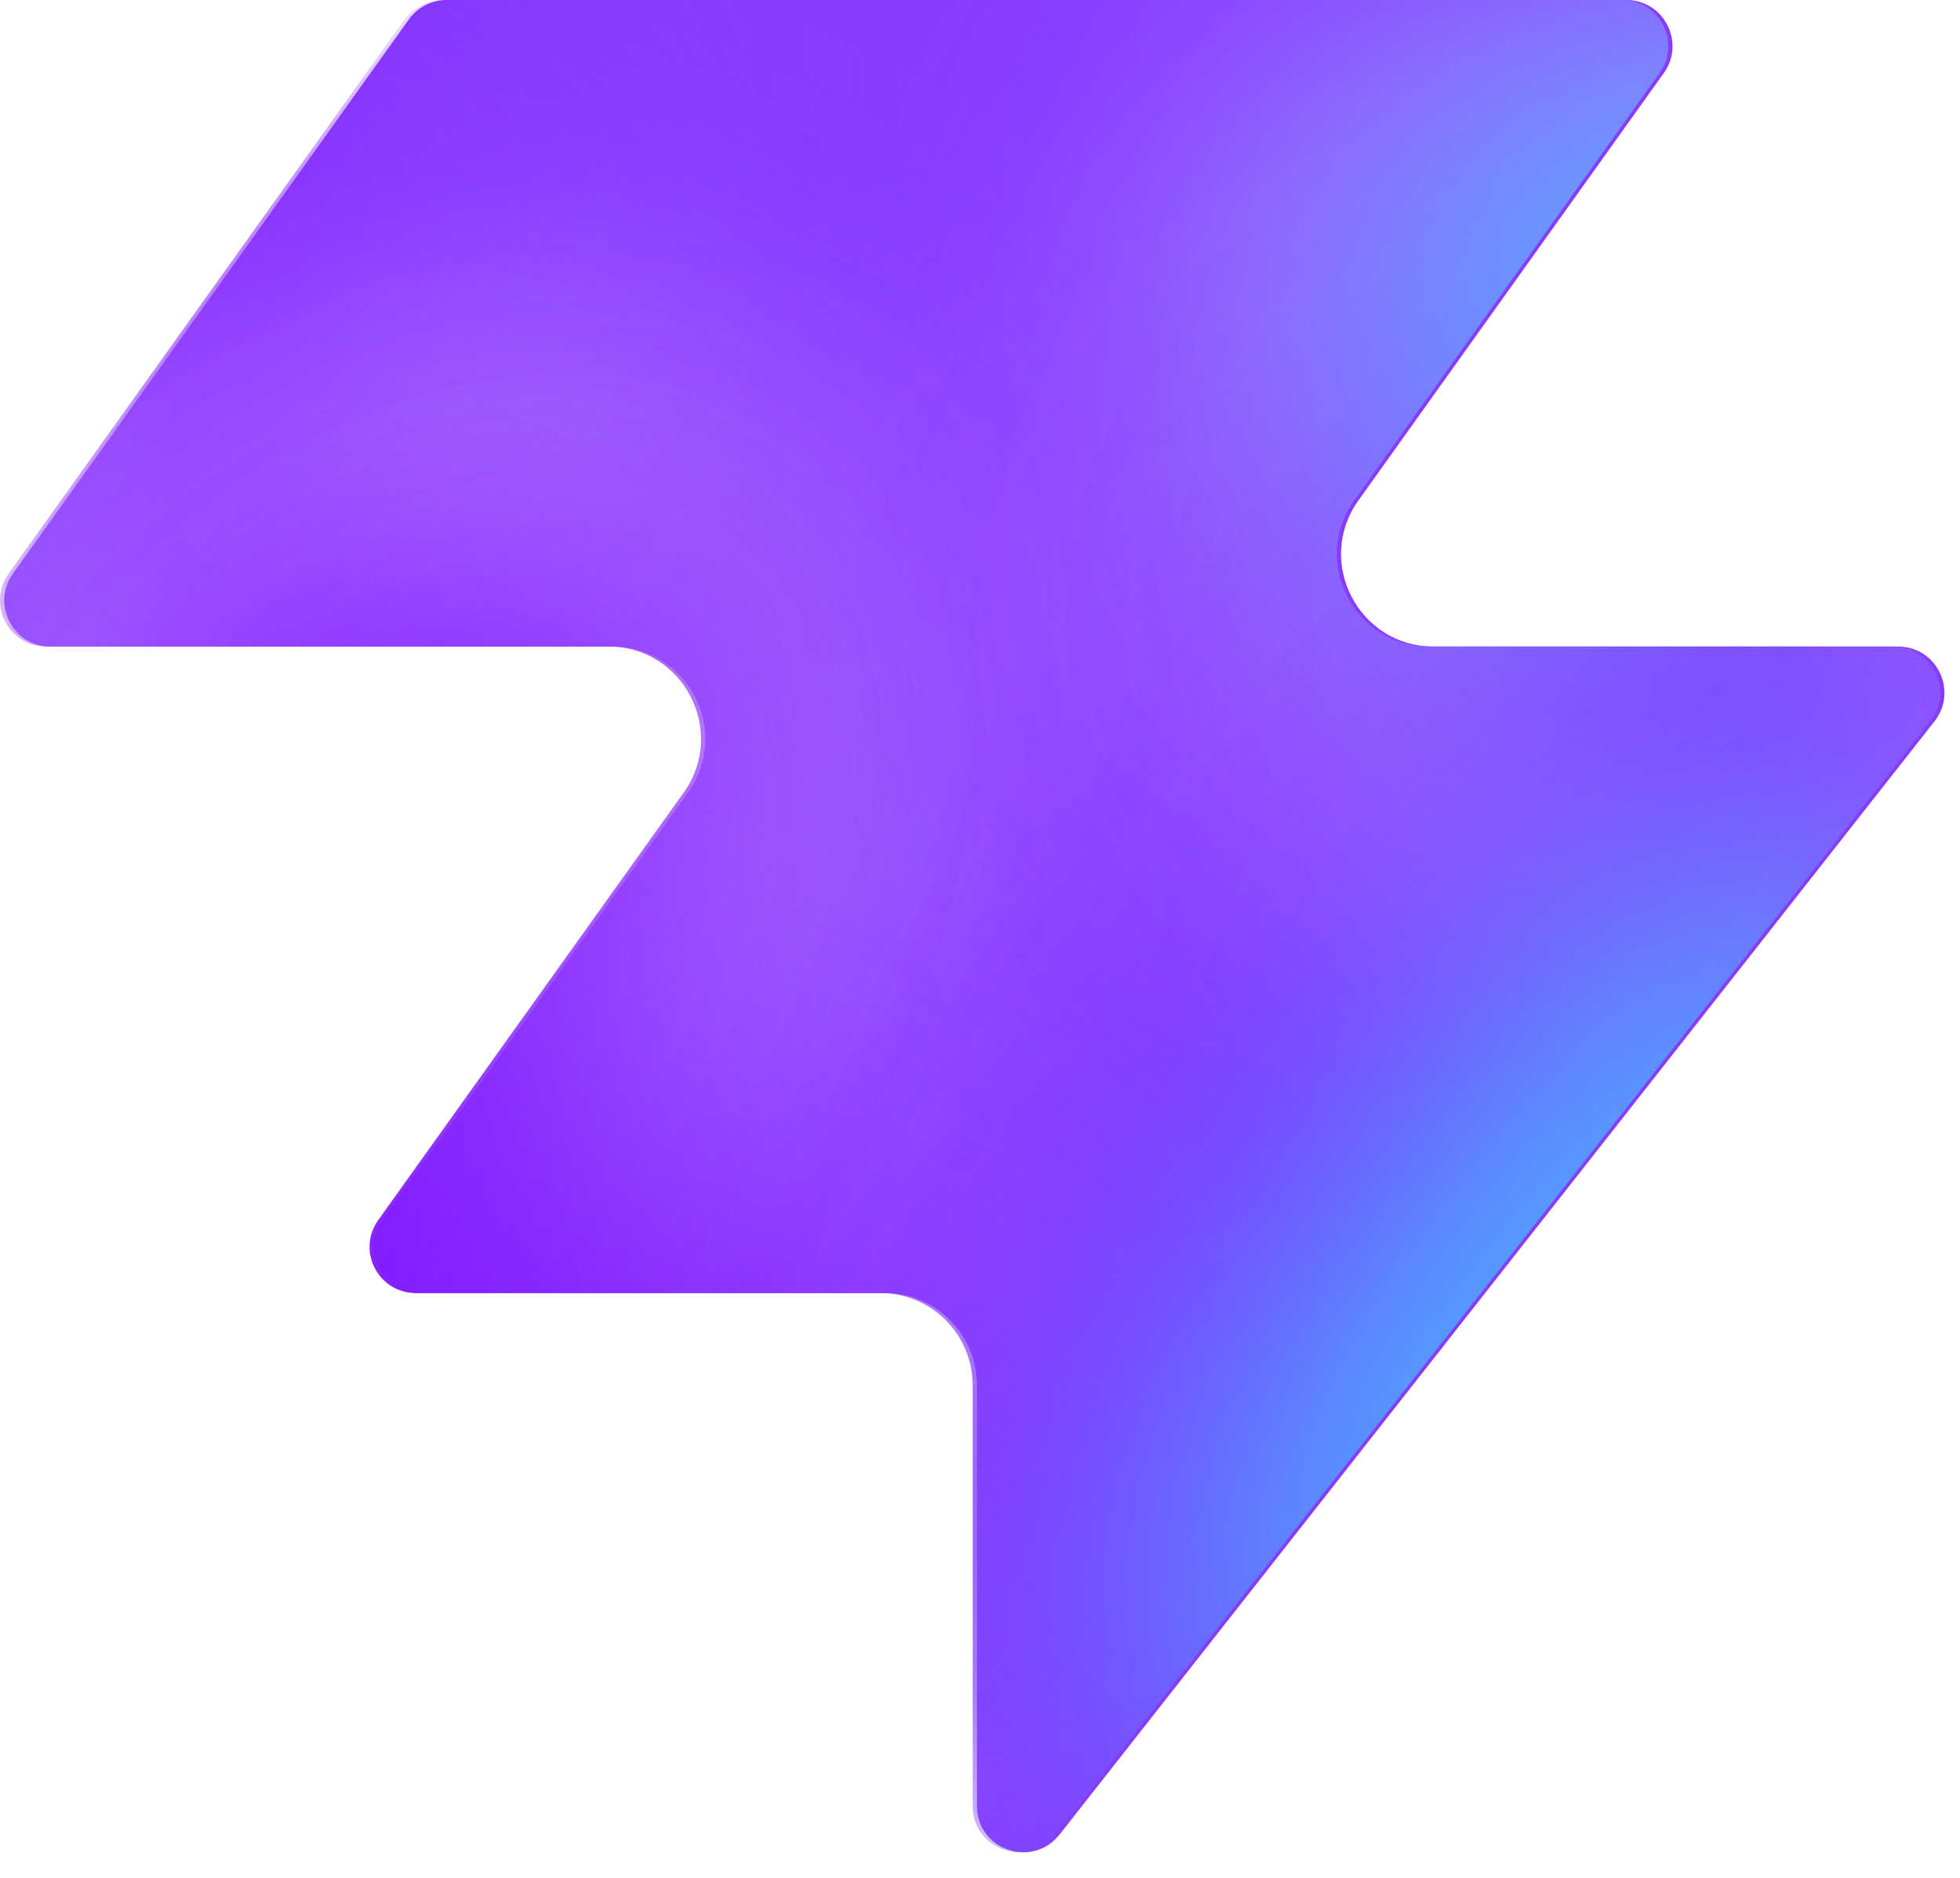
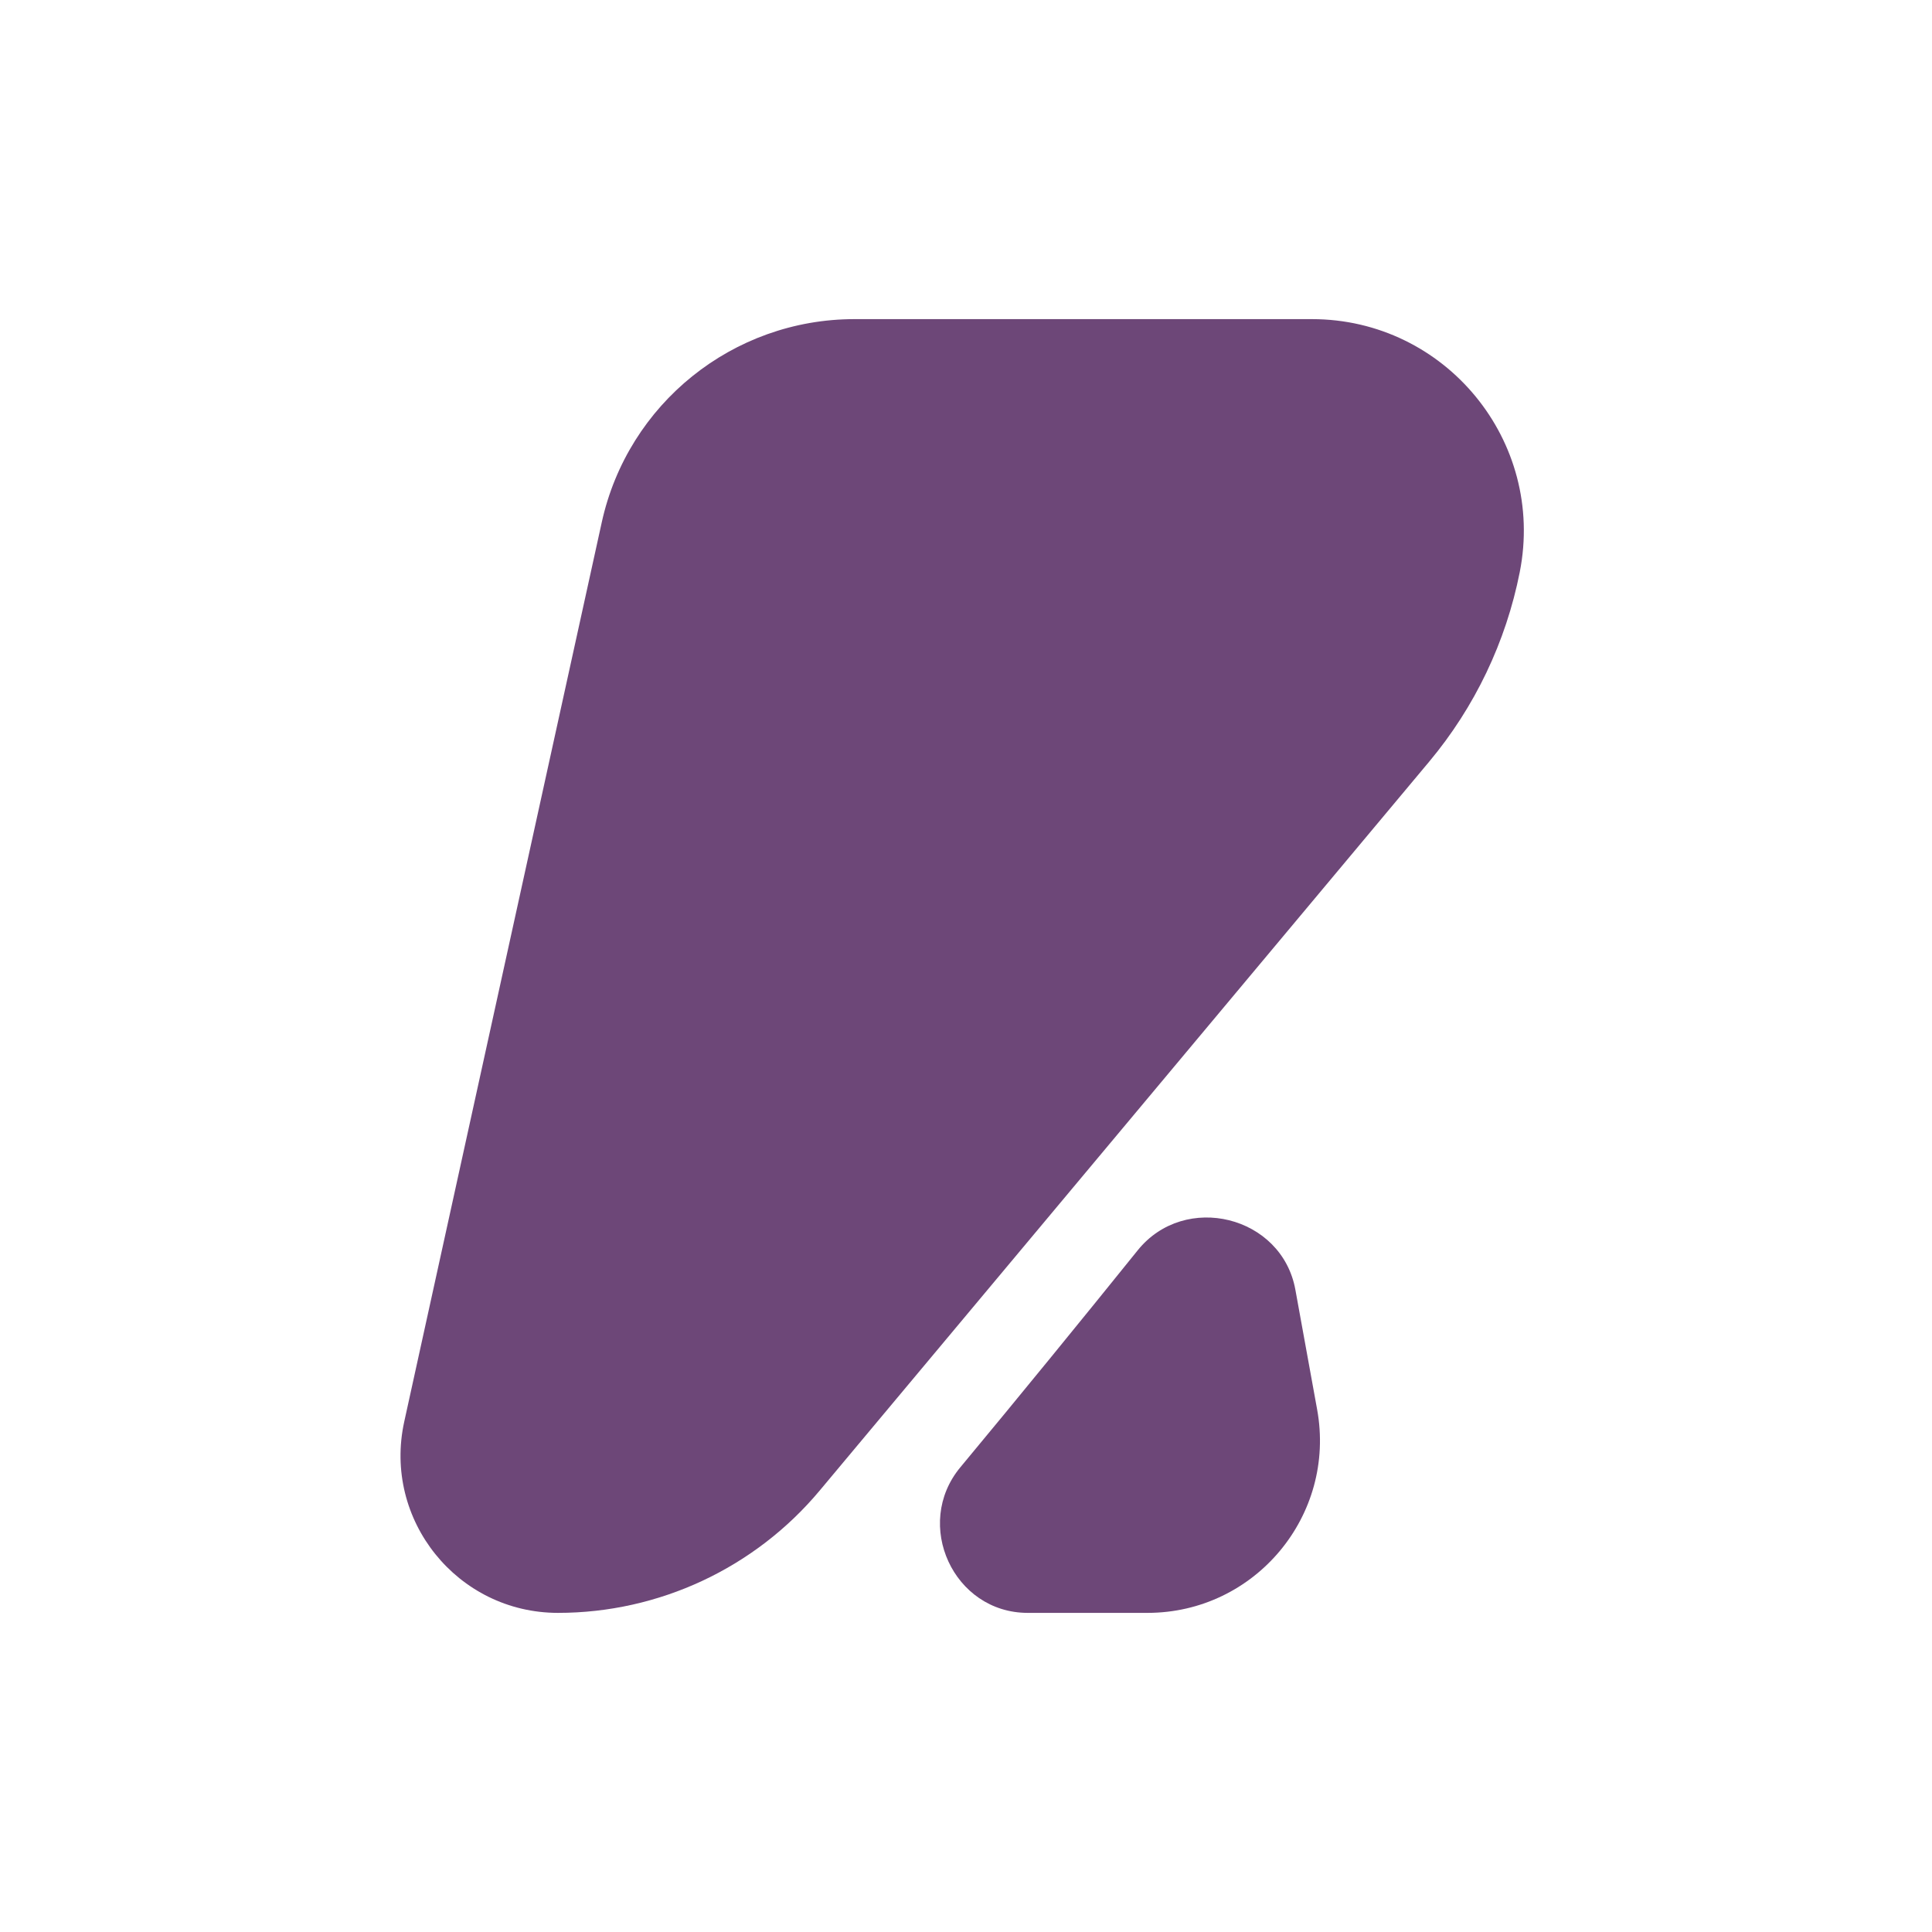
- <svg xmlns="http://www.w3.org/2000/svg" width="48" height="46" fill="none" viewBox="0 0 48 46">
-   <path fill="#863bff" d="M25.946 44.938c-.664.845-2.021.375-2.021-.698V33.937a2.26 2.26 0 0 0-2.262-2.262H10.287c-.92 0-1.456-1.04-.92-1.788l7.48-10.471c1.07-1.497 0-3.578-1.842-3.578H1.237c-.92 0-1.456-1.04-.92-1.788L10.013.474c.214-.297.556-.474.92-.474h28.894c.92 0 1.456 1.04.92 1.788l-7.48 10.471c-1.07 1.498 0 3.579 1.842 3.579h11.377c.943 0 1.473 1.088.89 1.83L25.947 44.94z" style="fill:#863bff;fill:color(display-p3 .525 .23 1);fill-opacity:1" />
-   <mask id="a" width="48" height="46" x="0" y="0" maskUnits="userSpaceOnUse" style="mask-type:alpha">
-     <path fill="#000" d="M25.842 44.938c-.664.844-2.021.375-2.021-.698V33.937a2.26 2.26 0 0 0-2.262-2.262H10.183c-.92 0-1.456-1.04-.92-1.788l7.48-10.471c1.07-1.498 0-3.579-1.842-3.579H1.133c-.92 0-1.456-1.04-.92-1.787L9.91.473c.214-.297.556-.474.92-.474h28.894c.92 0 1.456 1.04.92 1.788l-7.48 10.471c-1.07 1.498 0 3.578 1.842 3.578h11.377c.943 0 1.473 1.088.89 1.832L25.843 44.94z" style="fill:#000;fill-opacity:1" />
-   </mask>
-   <g mask="url(#a)">
-     <g filter="url(#b)">
-       <ellipse cx="5.508" cy="14.704" fill="#ede6ff" rx="5.508" ry="14.704" style="fill:#ede6ff;fill:color(display-p3 .927 .903 1);fill-opacity:1" transform="matrix(.00324 1 1 -.00324 -4.47 31.516)" />
-     </g>
-     <g filter="url(#c)">
-       <ellipse cx="10.399" cy="29.851" fill="#ede6ff" rx="10.399" ry="29.851" style="fill:#ede6ff;fill:color(display-p3 .927 .903 1);fill-opacity:1" transform="matrix(.00324 1 1 -.00324 -39.328 7.883)" />
-     </g>
-     <g filter="url(#d)">
-       <ellipse cx="5.508" cy="30.487" fill="#7e14ff" rx="5.508" ry="30.487" style="fill:#7e14ff;fill:color(display-p3 .492 .077 1);fill-opacity:1" transform="rotate(89.814 -25.913 -14.639)scale(1 -1)" />
-     </g>
-     <g filter="url(#e)">
-       <ellipse cx="5.508" cy="30.599" fill="#7e14ff" rx="5.508" ry="30.599" style="fill:#7e14ff;fill:color(display-p3 .492 .077 1);fill-opacity:1" transform="rotate(89.814 -32.644 -3.334)scale(1 -1)" />
-     </g>
-     <g filter="url(#f)">
-       <ellipse cx="5.508" cy="30.599" fill="#7e14ff" rx="5.508" ry="30.599" style="fill:#7e14ff;fill:color(display-p3 .492 .077 1);fill-opacity:1" transform="matrix(.00324 1 1 -.00324 -34.34 30.47)" />
-     </g>
-     <g filter="url(#g)">
-       <ellipse cx="14.072" cy="22.078" fill="#ede6ff" rx="14.072" ry="22.078" style="fill:#ede6ff;fill:color(display-p3 .927 .903 1);fill-opacity:1" transform="rotate(93.35 24.506 48.493)scale(-1 1)" />
-     </g>
-     <g filter="url(#h)">
-       <ellipse cx="3.47" cy="21.501" fill="#7e14ff" rx="3.47" ry="21.501" style="fill:#7e14ff;fill:color(display-p3 .492 .077 1);fill-opacity:1" transform="rotate(89.009 28.708 47.59)scale(-1 1)" />
-     </g>
-     <g filter="url(#i)">
-       <ellipse cx="3.47" cy="21.501" fill="#7e14ff" rx="3.47" ry="21.501" style="fill:#7e14ff;fill:color(display-p3 .492 .077 1);fill-opacity:1" transform="rotate(89.009 28.708 47.59)scale(-1 1)" />
-     </g>
-     <g filter="url(#j)">
-       <ellipse cx=".387" cy="8.972" fill="#7e14ff" rx="4.407" ry="29.108" style="fill:#7e14ff;fill:color(display-p3 .492 .077 1);fill-opacity:1" transform="rotate(39.51 .387 8.972)" />
-     </g>
-     <g filter="url(#k)">
-       <ellipse cx="47.523" cy="-6.092" fill="#7e14ff" rx="4.407" ry="29.108" style="fill:#7e14ff;fill:color(display-p3 .492 .077 1);fill-opacity:1" transform="rotate(37.892 47.523 -6.092)" />
-     </g>
-     <g filter="url(#l)">
-       <ellipse cx="41.412" cy="6.333" fill="#47bfff" rx="5.971" ry="9.665" style="fill:#47bfff;fill:color(display-p3 .28 .748 1);fill-opacity:1" transform="rotate(37.892 41.412 6.333)" />
-     </g>
-     <g filter="url(#m)">
-       <ellipse cx="-1.879" cy="38.332" fill="#7e14ff" rx="4.407" ry="29.108" style="fill:#7e14ff;fill:color(display-p3 .492 .077 1);fill-opacity:1" transform="rotate(37.892 -1.88 38.332)" />
-     </g>
-     <g filter="url(#n)">
-       <ellipse cx="-1.879" cy="38.332" fill="#7e14ff" rx="4.407" ry="29.108" style="fill:#7e14ff;fill:color(display-p3 .492 .077 1);fill-opacity:1" transform="rotate(37.892 -1.88 38.332)" />
-     </g>
-     <g filter="url(#o)">
-       <ellipse cx="35.651" cy="29.907" fill="#7e14ff" rx="4.407" ry="29.108" style="fill:#7e14ff;fill:color(display-p3 .492 .077 1);fill-opacity:1" transform="rotate(37.892 35.651 29.907)" />
-     </g>
-     <g filter="url(#p)">
-       <ellipse cx="38.418" cy="32.4" fill="#47bfff" rx="5.971" ry="15.297" style="fill:#47bfff;fill:color(display-p3 .28 .748 1);fill-opacity:1" transform="rotate(37.892 38.418 32.4)" />
-     </g>
-   </g>
-   <defs>
-     <filter id="b" width="60.045" height="41.654" x="-19.77" y="16.149" color-interpolation-filters="sRGB" filterUnits="userSpaceOnUse">
-       <feFlood flood-opacity="0" result="BackgroundImageFix" />
-       <feBlend in="SourceGraphic" in2="BackgroundImageFix" result="shape" />
-       <feGaussianBlur result="effect1_foregroundBlur_2002_17158" stdDeviation="7.659" />
-     </filter>
-     <filter id="c" width="90.34" height="51.437" x="-54.613" y="-7.533" color-interpolation-filters="sRGB" filterUnits="userSpaceOnUse">
-       <feFlood flood-opacity="0" result="BackgroundImageFix" />
-       <feBlend in="SourceGraphic" in2="BackgroundImageFix" result="shape" />
-       <feGaussianBlur result="effect1_foregroundBlur_2002_17158" stdDeviation="7.659" />
-     </filter>
-     <filter id="d" width="79.355" height="29.4" x="-49.64" y="2.03" color-interpolation-filters="sRGB" filterUnits="userSpaceOnUse">
-       <feFlood flood-opacity="0" result="BackgroundImageFix" />
-       <feBlend in="SourceGraphic" in2="BackgroundImageFix" result="shape" />
-       <feGaussianBlur result="effect1_foregroundBlur_2002_17158" stdDeviation="4.596" />
-     </filter>
-     <filter id="e" width="79.579" height="29.4" x="-45.045" y="20.029" color-interpolation-filters="sRGB" filterUnits="userSpaceOnUse">
-       <feFlood flood-opacity="0" result="BackgroundImageFix" />
-       <feBlend in="SourceGraphic" in2="BackgroundImageFix" result="shape" />
-       <feGaussianBlur result="effect1_foregroundBlur_2002_17158" stdDeviation="4.596" />
-     </filter>
-     <filter id="f" width="79.579" height="29.4" x="-43.513" y="21.178" color-interpolation-filters="sRGB" filterUnits="userSpaceOnUse">
-       <feFlood flood-opacity="0" result="BackgroundImageFix" />
-       <feBlend in="SourceGraphic" in2="BackgroundImageFix" result="shape" />
-       <feGaussianBlur result="effect1_foregroundBlur_2002_17158" stdDeviation="4.596" />
-     </filter>
-     <filter id="g" width="74.749" height="58.852" x="15.756" y="-17.901" color-interpolation-filters="sRGB" filterUnits="userSpaceOnUse">
-       <feFlood flood-opacity="0" result="BackgroundImageFix" />
-       <feBlend in="SourceGraphic" in2="BackgroundImageFix" result="shape" />
-       <feGaussianBlur result="effect1_foregroundBlur_2002_17158" stdDeviation="7.659" />
-     </filter>
-     <filter id="h" width="61.377" height="25.362" x="23.548" y="2.284" color-interpolation-filters="sRGB" filterUnits="userSpaceOnUse">
-       <feFlood flood-opacity="0" result="BackgroundImageFix" />
-       <feBlend in="SourceGraphic" in2="BackgroundImageFix" result="shape" />
-       <feGaussianBlur result="effect1_foregroundBlur_2002_17158" stdDeviation="4.596" />
-     </filter>
-     <filter id="i" width="61.377" height="25.362" x="23.548" y="2.284" color-interpolation-filters="sRGB" filterUnits="userSpaceOnUse">
-       <feFlood flood-opacity="0" result="BackgroundImageFix" />
-       <feBlend in="SourceGraphic" in2="BackgroundImageFix" result="shape" />
-       <feGaussianBlur result="effect1_foregroundBlur_2002_17158" stdDeviation="4.596" />
-     </filter>
-     <filter id="j" width="56.045" height="63.649" x="-27.636" y="-22.853" color-interpolation-filters="sRGB" filterUnits="userSpaceOnUse">
-       <feFlood flood-opacity="0" result="BackgroundImageFix" />
-       <feBlend in="SourceGraphic" in2="BackgroundImageFix" result="shape" />
-       <feGaussianBlur result="effect1_foregroundBlur_2002_17158" stdDeviation="4.596" />
-     </filter>
-     <filter id="k" width="54.814" height="64.646" x="20.116" y="-38.415" color-interpolation-filters="sRGB" filterUnits="userSpaceOnUse">
-       <feFlood flood-opacity="0" result="BackgroundImageFix" />
-       <feBlend in="SourceGraphic" in2="BackgroundImageFix" result="shape" />
-       <feGaussianBlur result="effect1_foregroundBlur_2002_17158" stdDeviation="4.596" />
-     </filter>
-     <filter id="l" width="33.541" height="35.313" x="24.641" y="-11.323" color-interpolation-filters="sRGB" filterUnits="userSpaceOnUse">
-       <feFlood flood-opacity="0" result="BackgroundImageFix" />
-       <feBlend in="SourceGraphic" in2="BackgroundImageFix" result="shape" />
-       <feGaussianBlur result="effect1_foregroundBlur_2002_17158" stdDeviation="4.596" />
-     </filter>
-     <filter id="m" width="54.814" height="64.646" x="-29.286" y="6.009" color-interpolation-filters="sRGB" filterUnits="userSpaceOnUse">
-       <feFlood flood-opacity="0" result="BackgroundImageFix" />
-       <feBlend in="SourceGraphic" in2="BackgroundImageFix" result="shape" />
-       <feGaussianBlur result="effect1_foregroundBlur_2002_17158" stdDeviation="4.596" />
-     </filter>
-     <filter id="n" width="54.814" height="64.646" x="-29.286" y="6.009" color-interpolation-filters="sRGB" filterUnits="userSpaceOnUse">
-       <feFlood flood-opacity="0" result="BackgroundImageFix" />
-       <feBlend in="SourceGraphic" in2="BackgroundImageFix" result="shape" />
-       <feGaussianBlur result="effect1_foregroundBlur_2002_17158" stdDeviation="4.596" />
-     </filter>
-     <filter id="o" width="54.814" height="64.646" x="8.244" y="-2.416" color-interpolation-filters="sRGB" filterUnits="userSpaceOnUse">
-       <feFlood flood-opacity="0" result="BackgroundImageFix" />
-       <feBlend in="SourceGraphic" in2="BackgroundImageFix" result="shape" />
-       <feGaussianBlur result="effect1_foregroundBlur_2002_17158" stdDeviation="4.596" />
-     </filter>
-     <filter id="p" width="39.409" height="43.623" x="18.713" y="10.588" color-interpolation-filters="sRGB" filterUnits="userSpaceOnUse">
-       <feFlood flood-opacity="0" result="BackgroundImageFix" />
-       <feBlend in="SourceGraphic" in2="BackgroundImageFix" result="shape" />
-       <feGaussianBlur result="effect1_foregroundBlur_2002_17158" stdDeviation="4.596" />
-     </filter>
-   </defs>
+ <svg xmlns="http://www.w3.org/2000/svg" width="56" height="56" viewBox="0 0 56 56" fill="none">
+   <path d="M24.767 9.25H38.026C41.896 9.25 44.801 12.786 44.051 16.582C43.651 18.606 42.748 20.496 41.424 22.079L23.758 43.206C21.88 45.452 19.102 46.75 16.174 46.75C13.259 46.75 11.092 44.055 11.717 41.208L17.442 15.141C18.197 11.701 21.245 9.25 24.767 9.25Z" fill="#6D4778" />
+   <path d="M27.837 42.529C29.544 40.476 31.396 38.204 32.976 36.242C34.344 34.542 37.157 35.237 37.547 37.383L38.178 40.856C38.736 43.925 36.379 46.75 33.259 46.75H29.79C27.637 46.75 26.461 44.184 27.837 42.529Z" fill="#6D4778" />
</svg>
